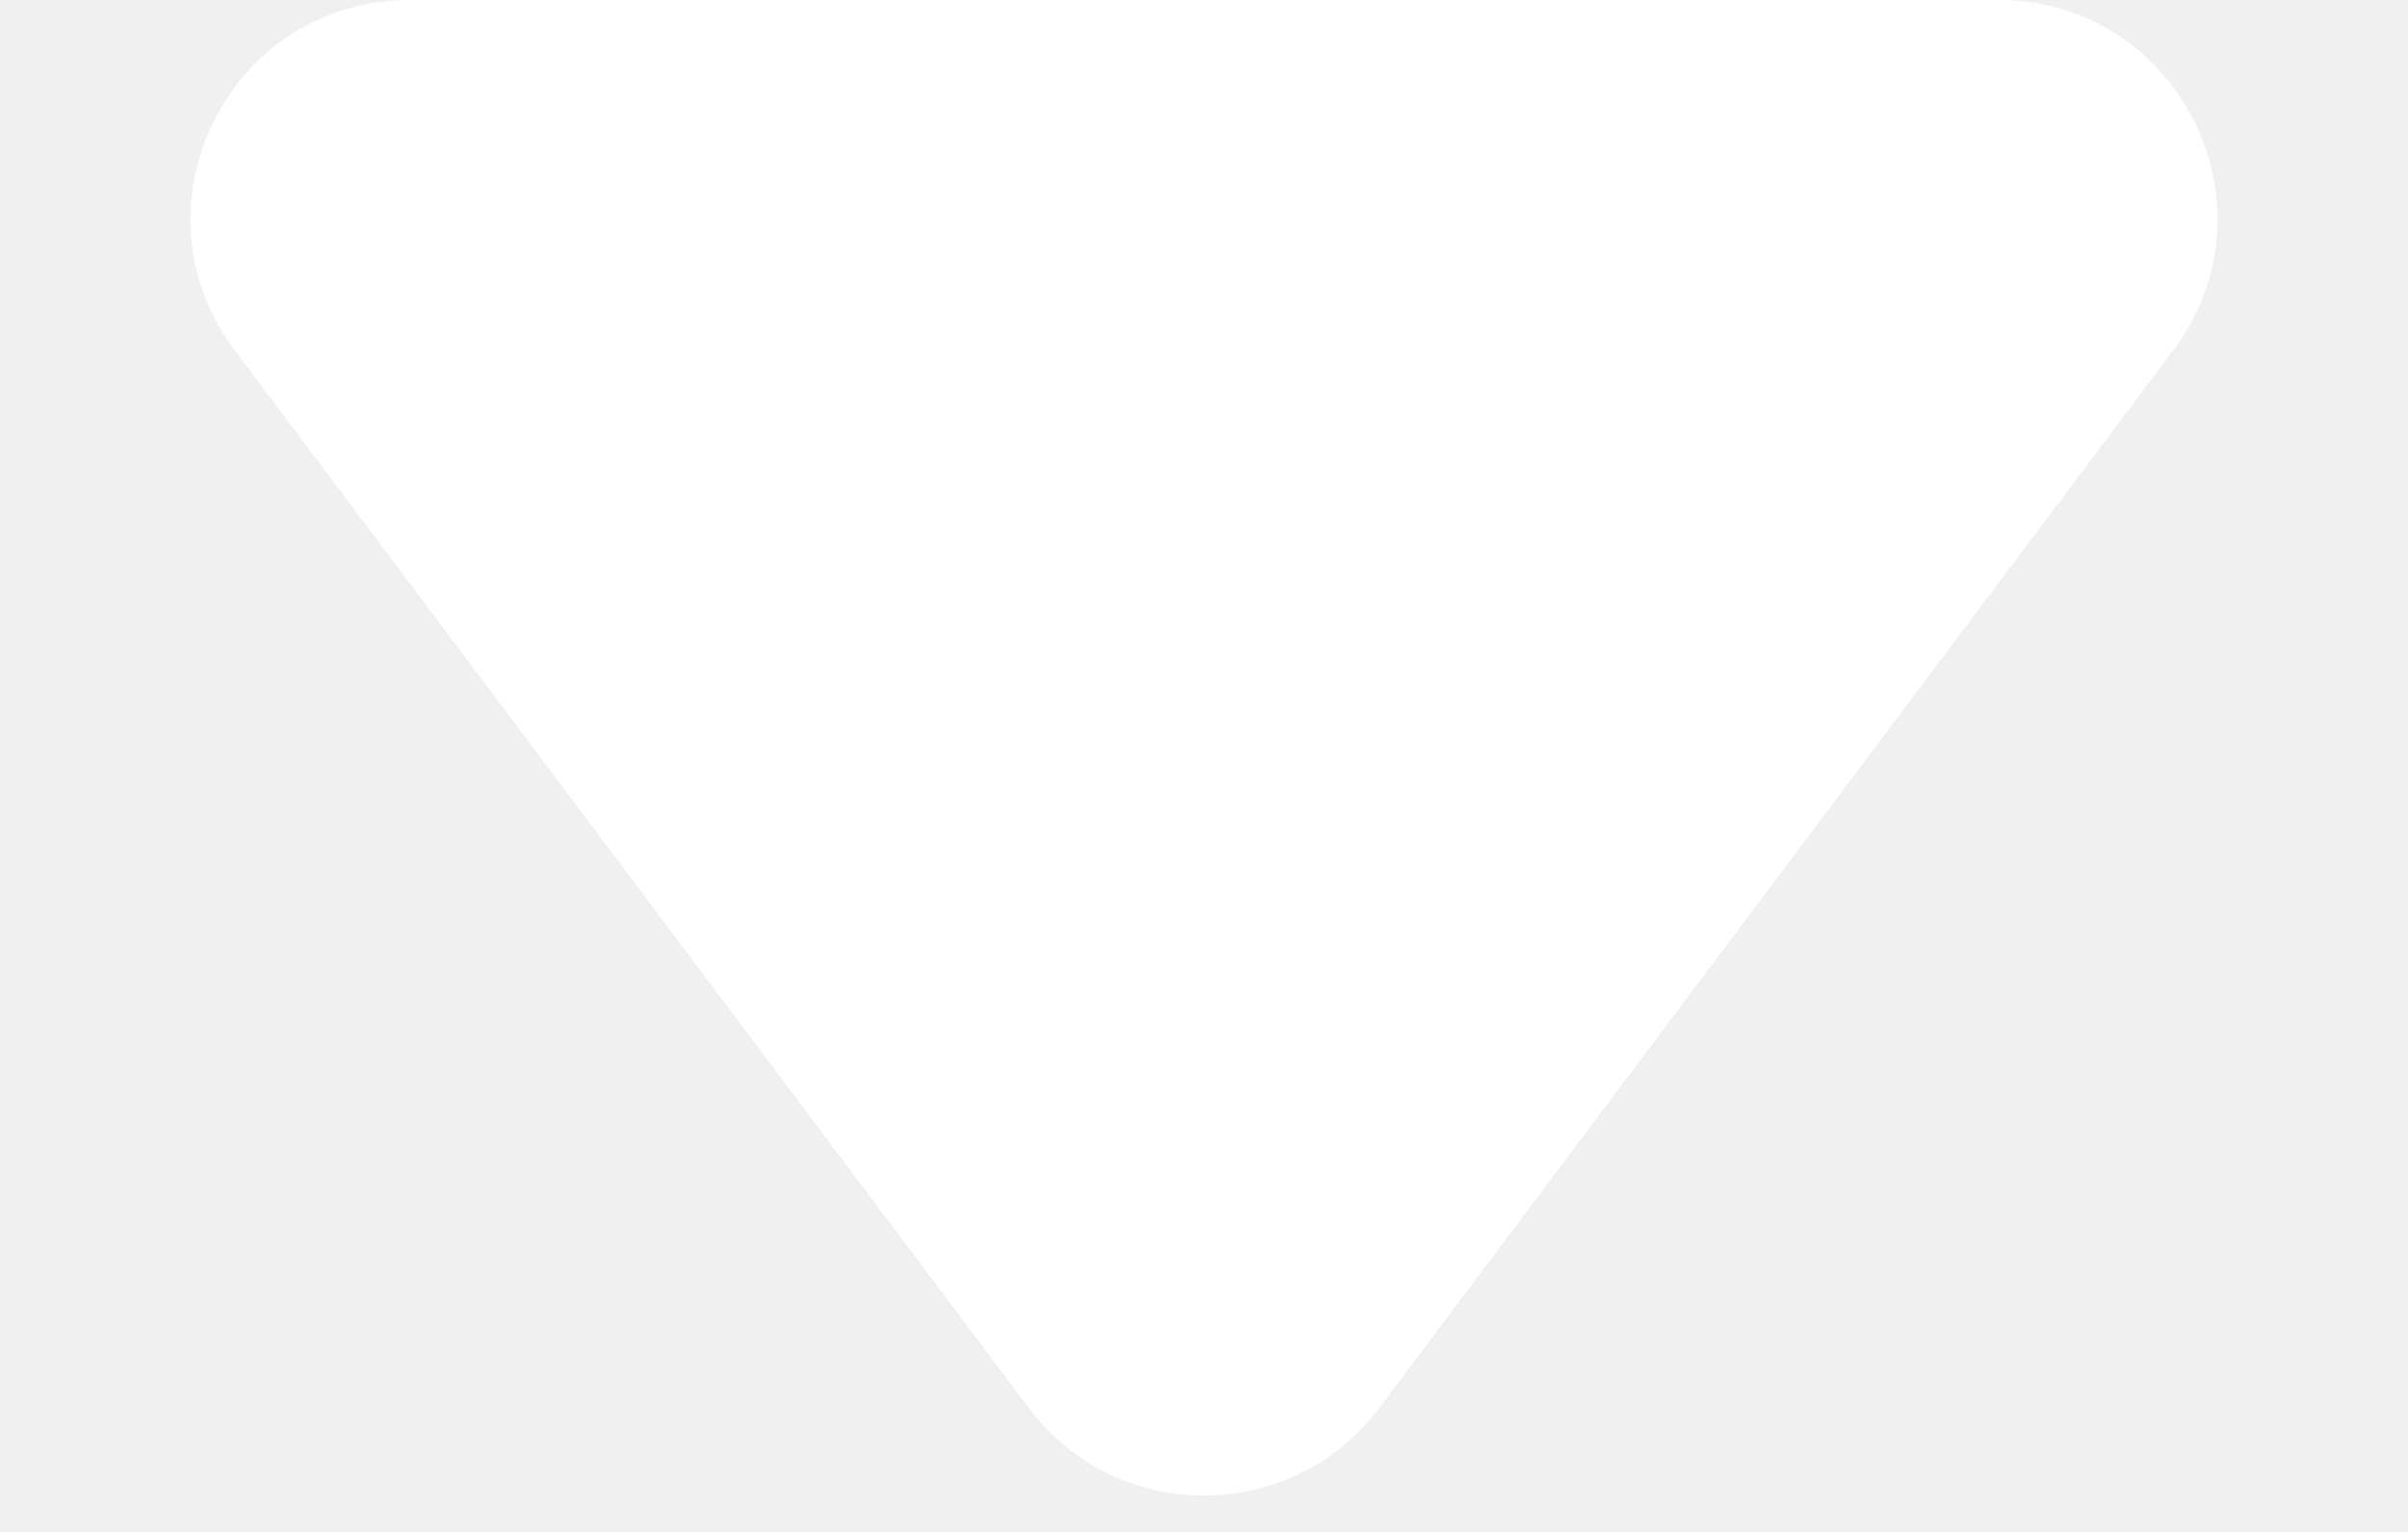
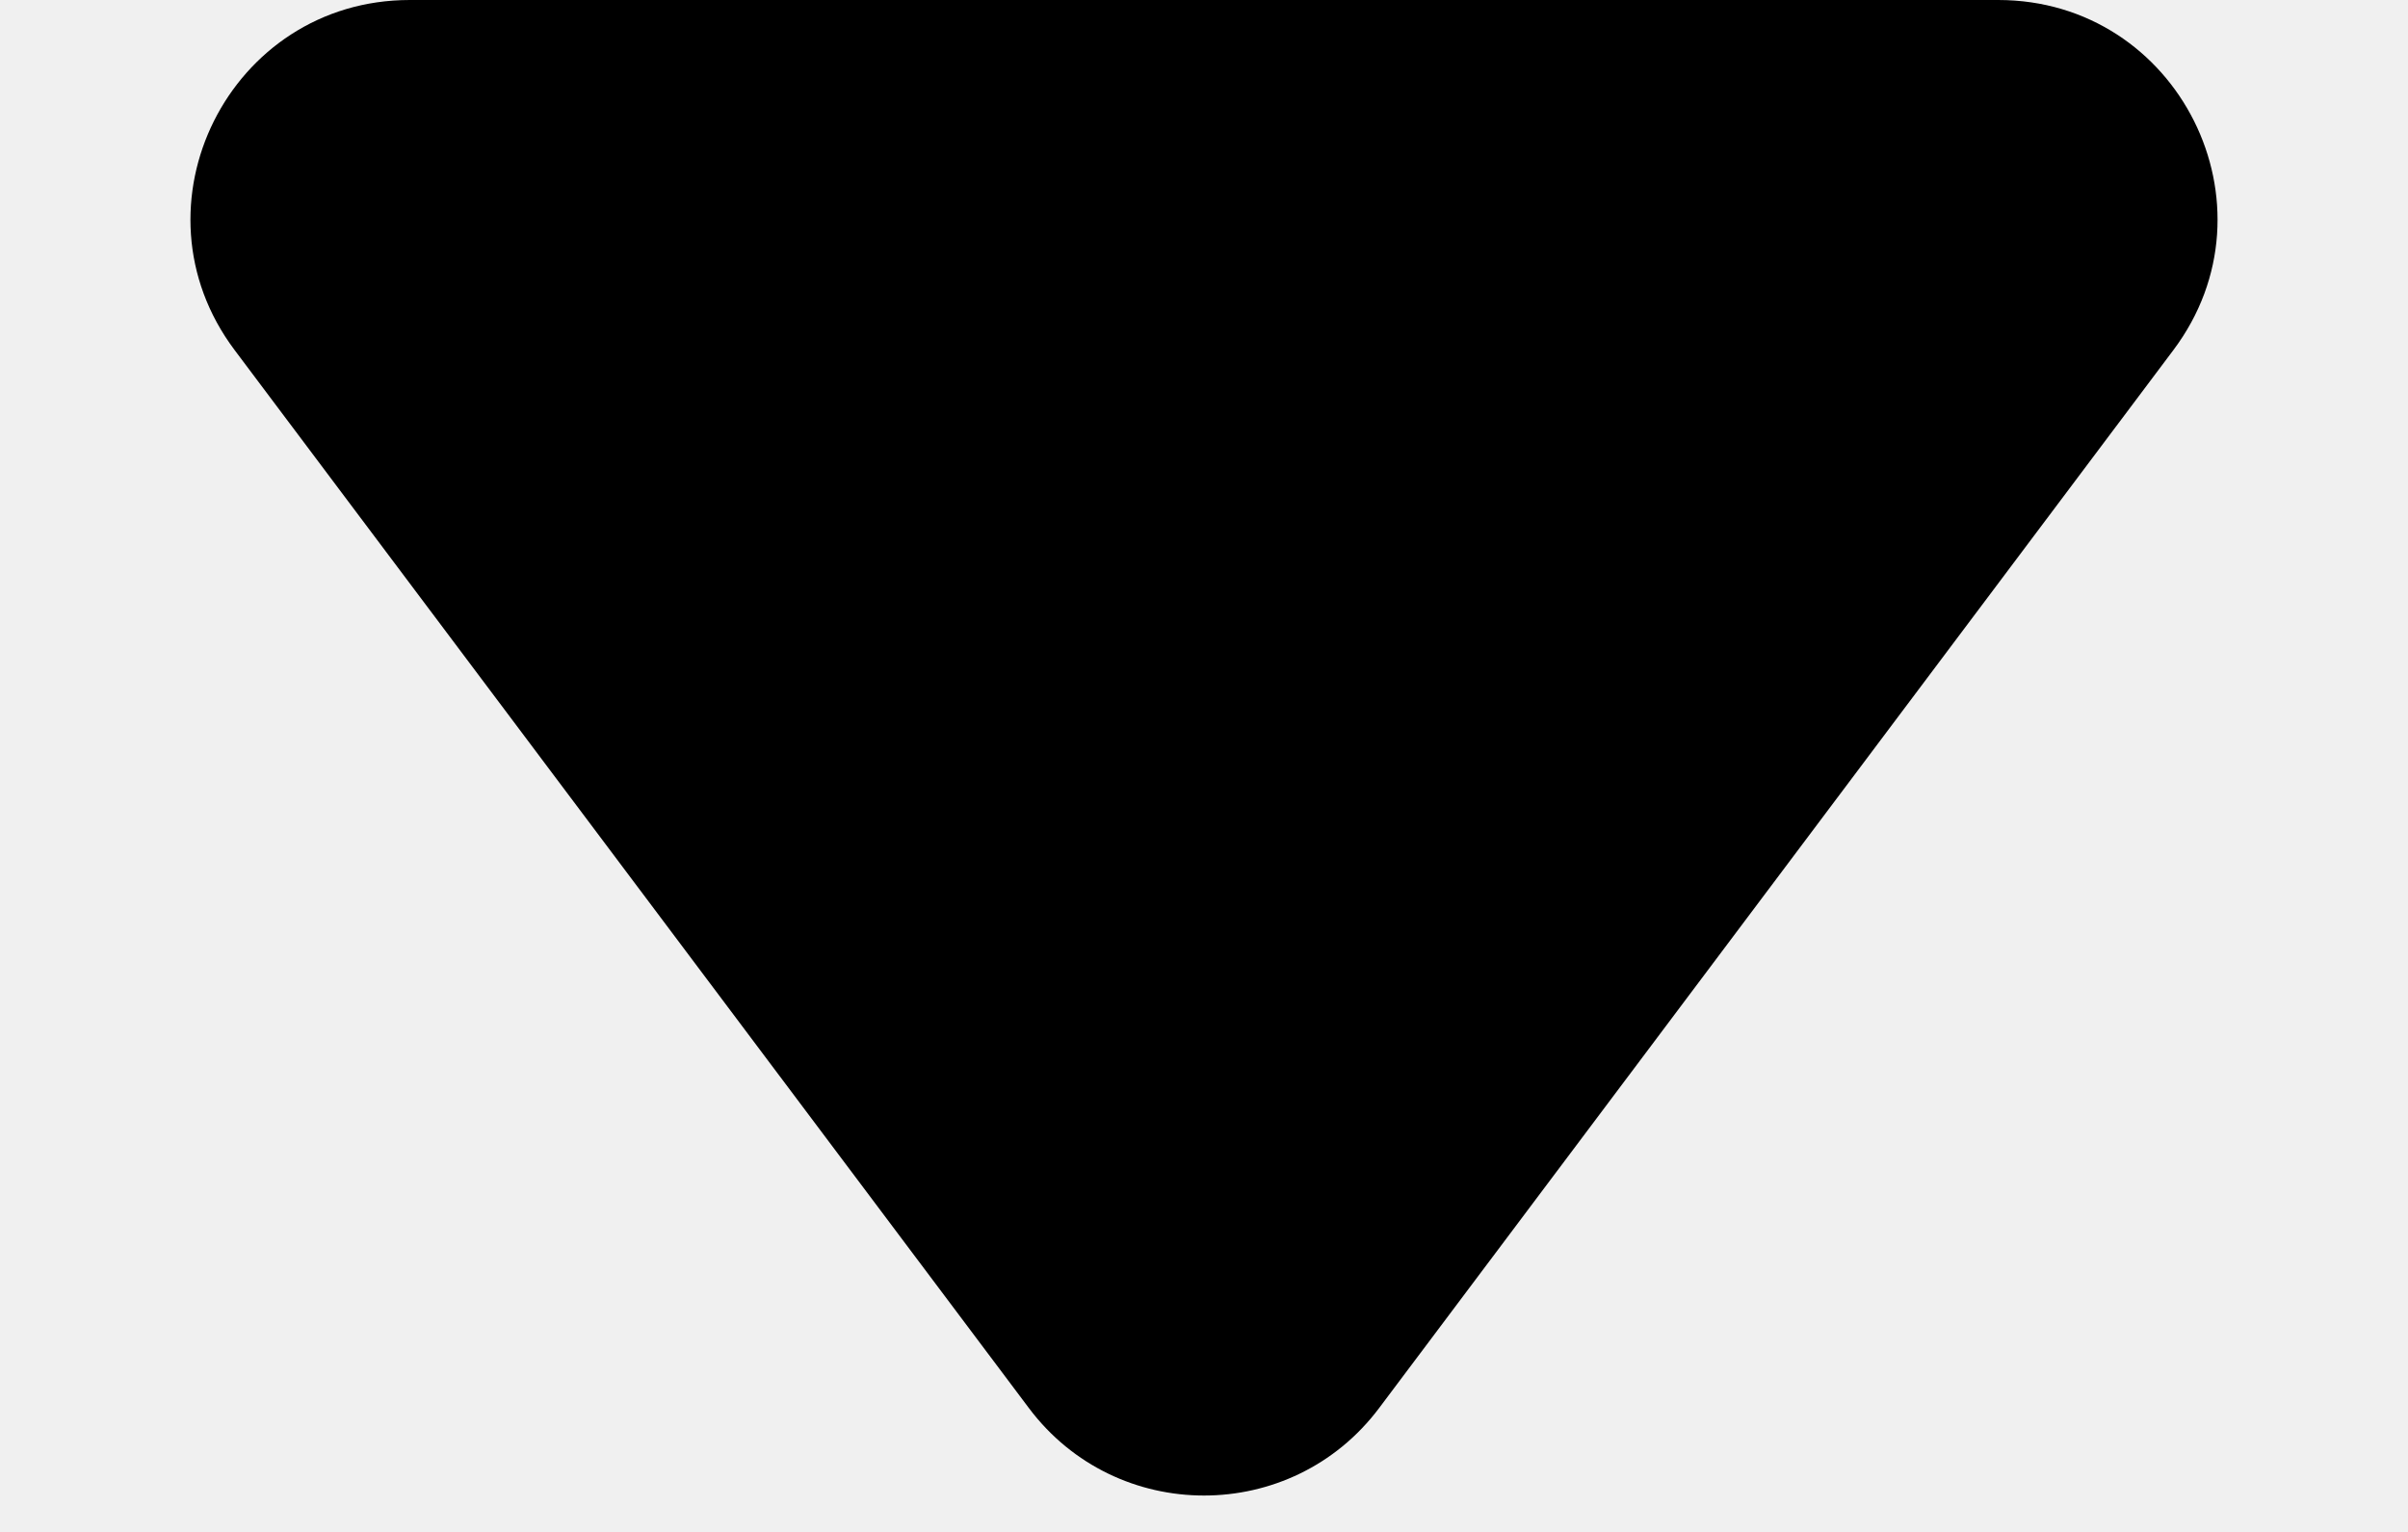
- <svg xmlns="http://www.w3.org/2000/svg" width="11" height="7" viewBox="0 0 11 7" fill="none">
-   <path d="M6.3 6.434C5.9 6.967 5.1 6.967 4.7 6.434L1.072 1.6C0.577 0.941 1.048 9.57497e-07 1.872 8.85442e-07L9.128 2.51054e-07C9.952 1.78999e-07 10.423 0.941 9.928 1.6L6.3 6.434Z" fill="white" />
+ <svg xmlns="http://www.w3.org/2000/svg" width="11" height="7" viewBox="0 0 11 7" fill="currentColor">
+   <path d="M6.3 6.434C5.9 6.967 5.1 6.967 4.7 6.434L1.072 1.6C0.577 0.941 1.048 9.57497e-07 1.872 8.85442e-07L9.128 2.51054e-07C9.952 1.78999e-07 10.423 0.941 9.928 1.6L6.3 6.434Z" fill="" />
</svg>
